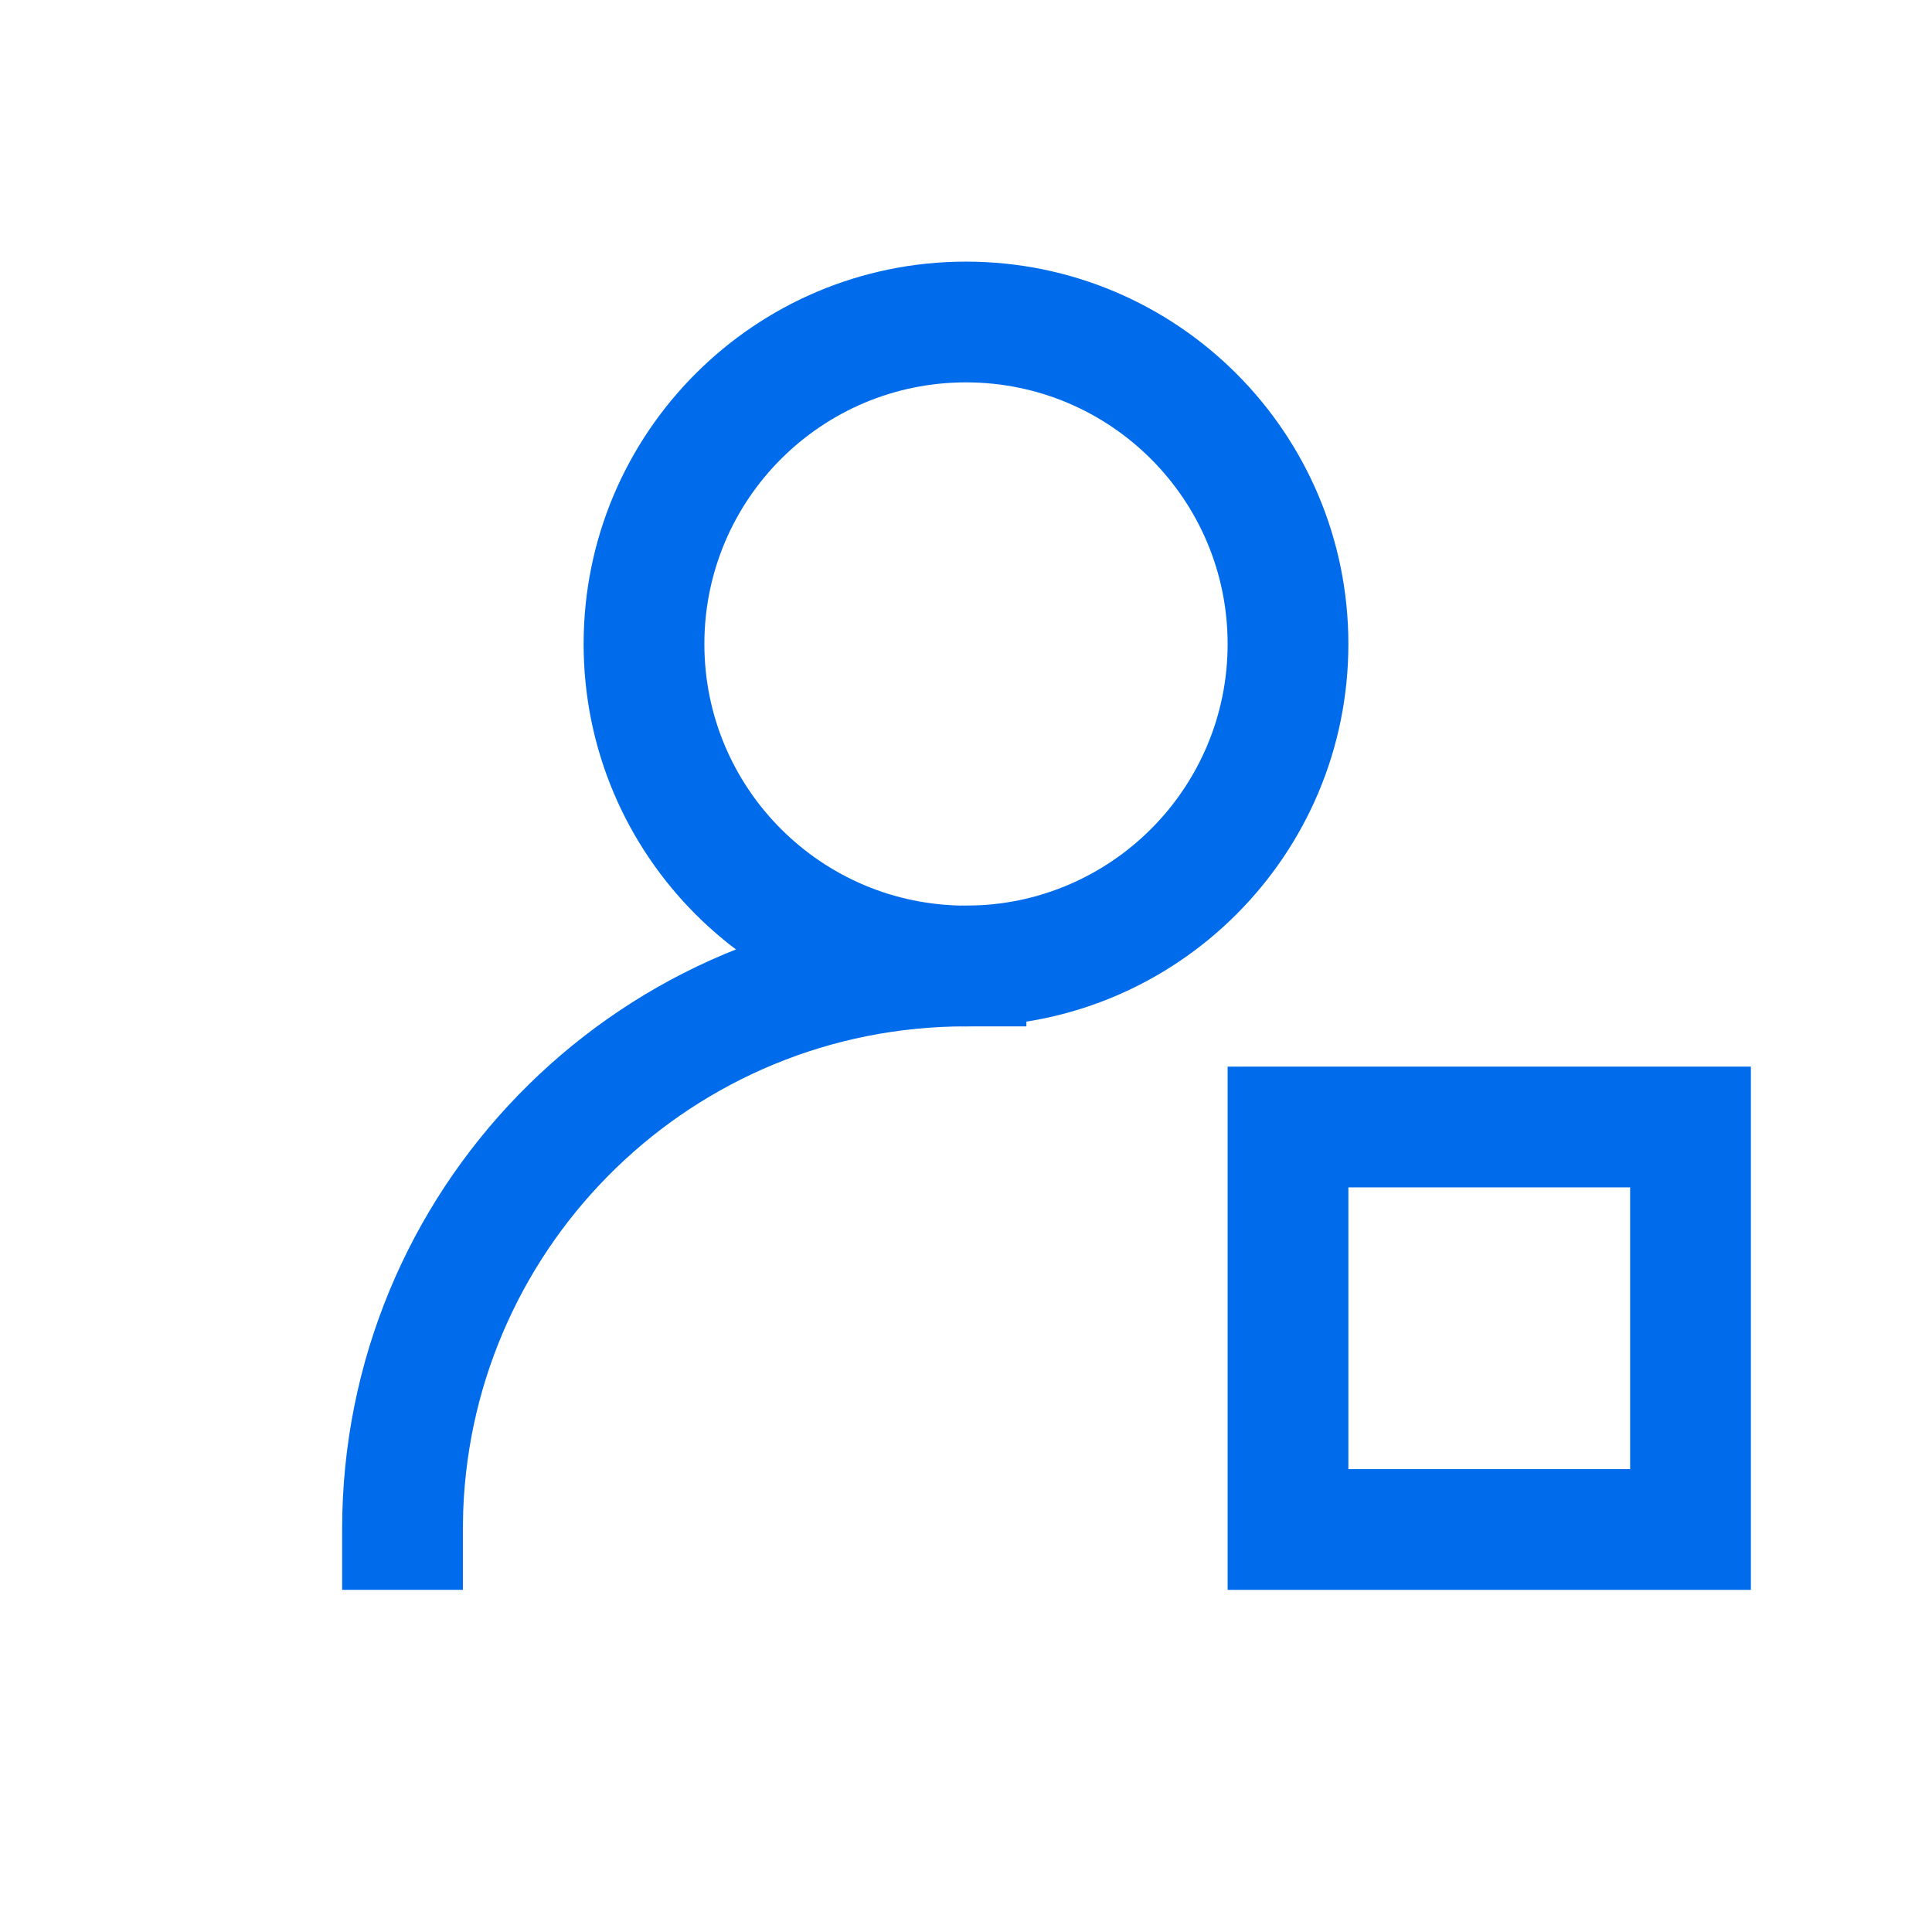
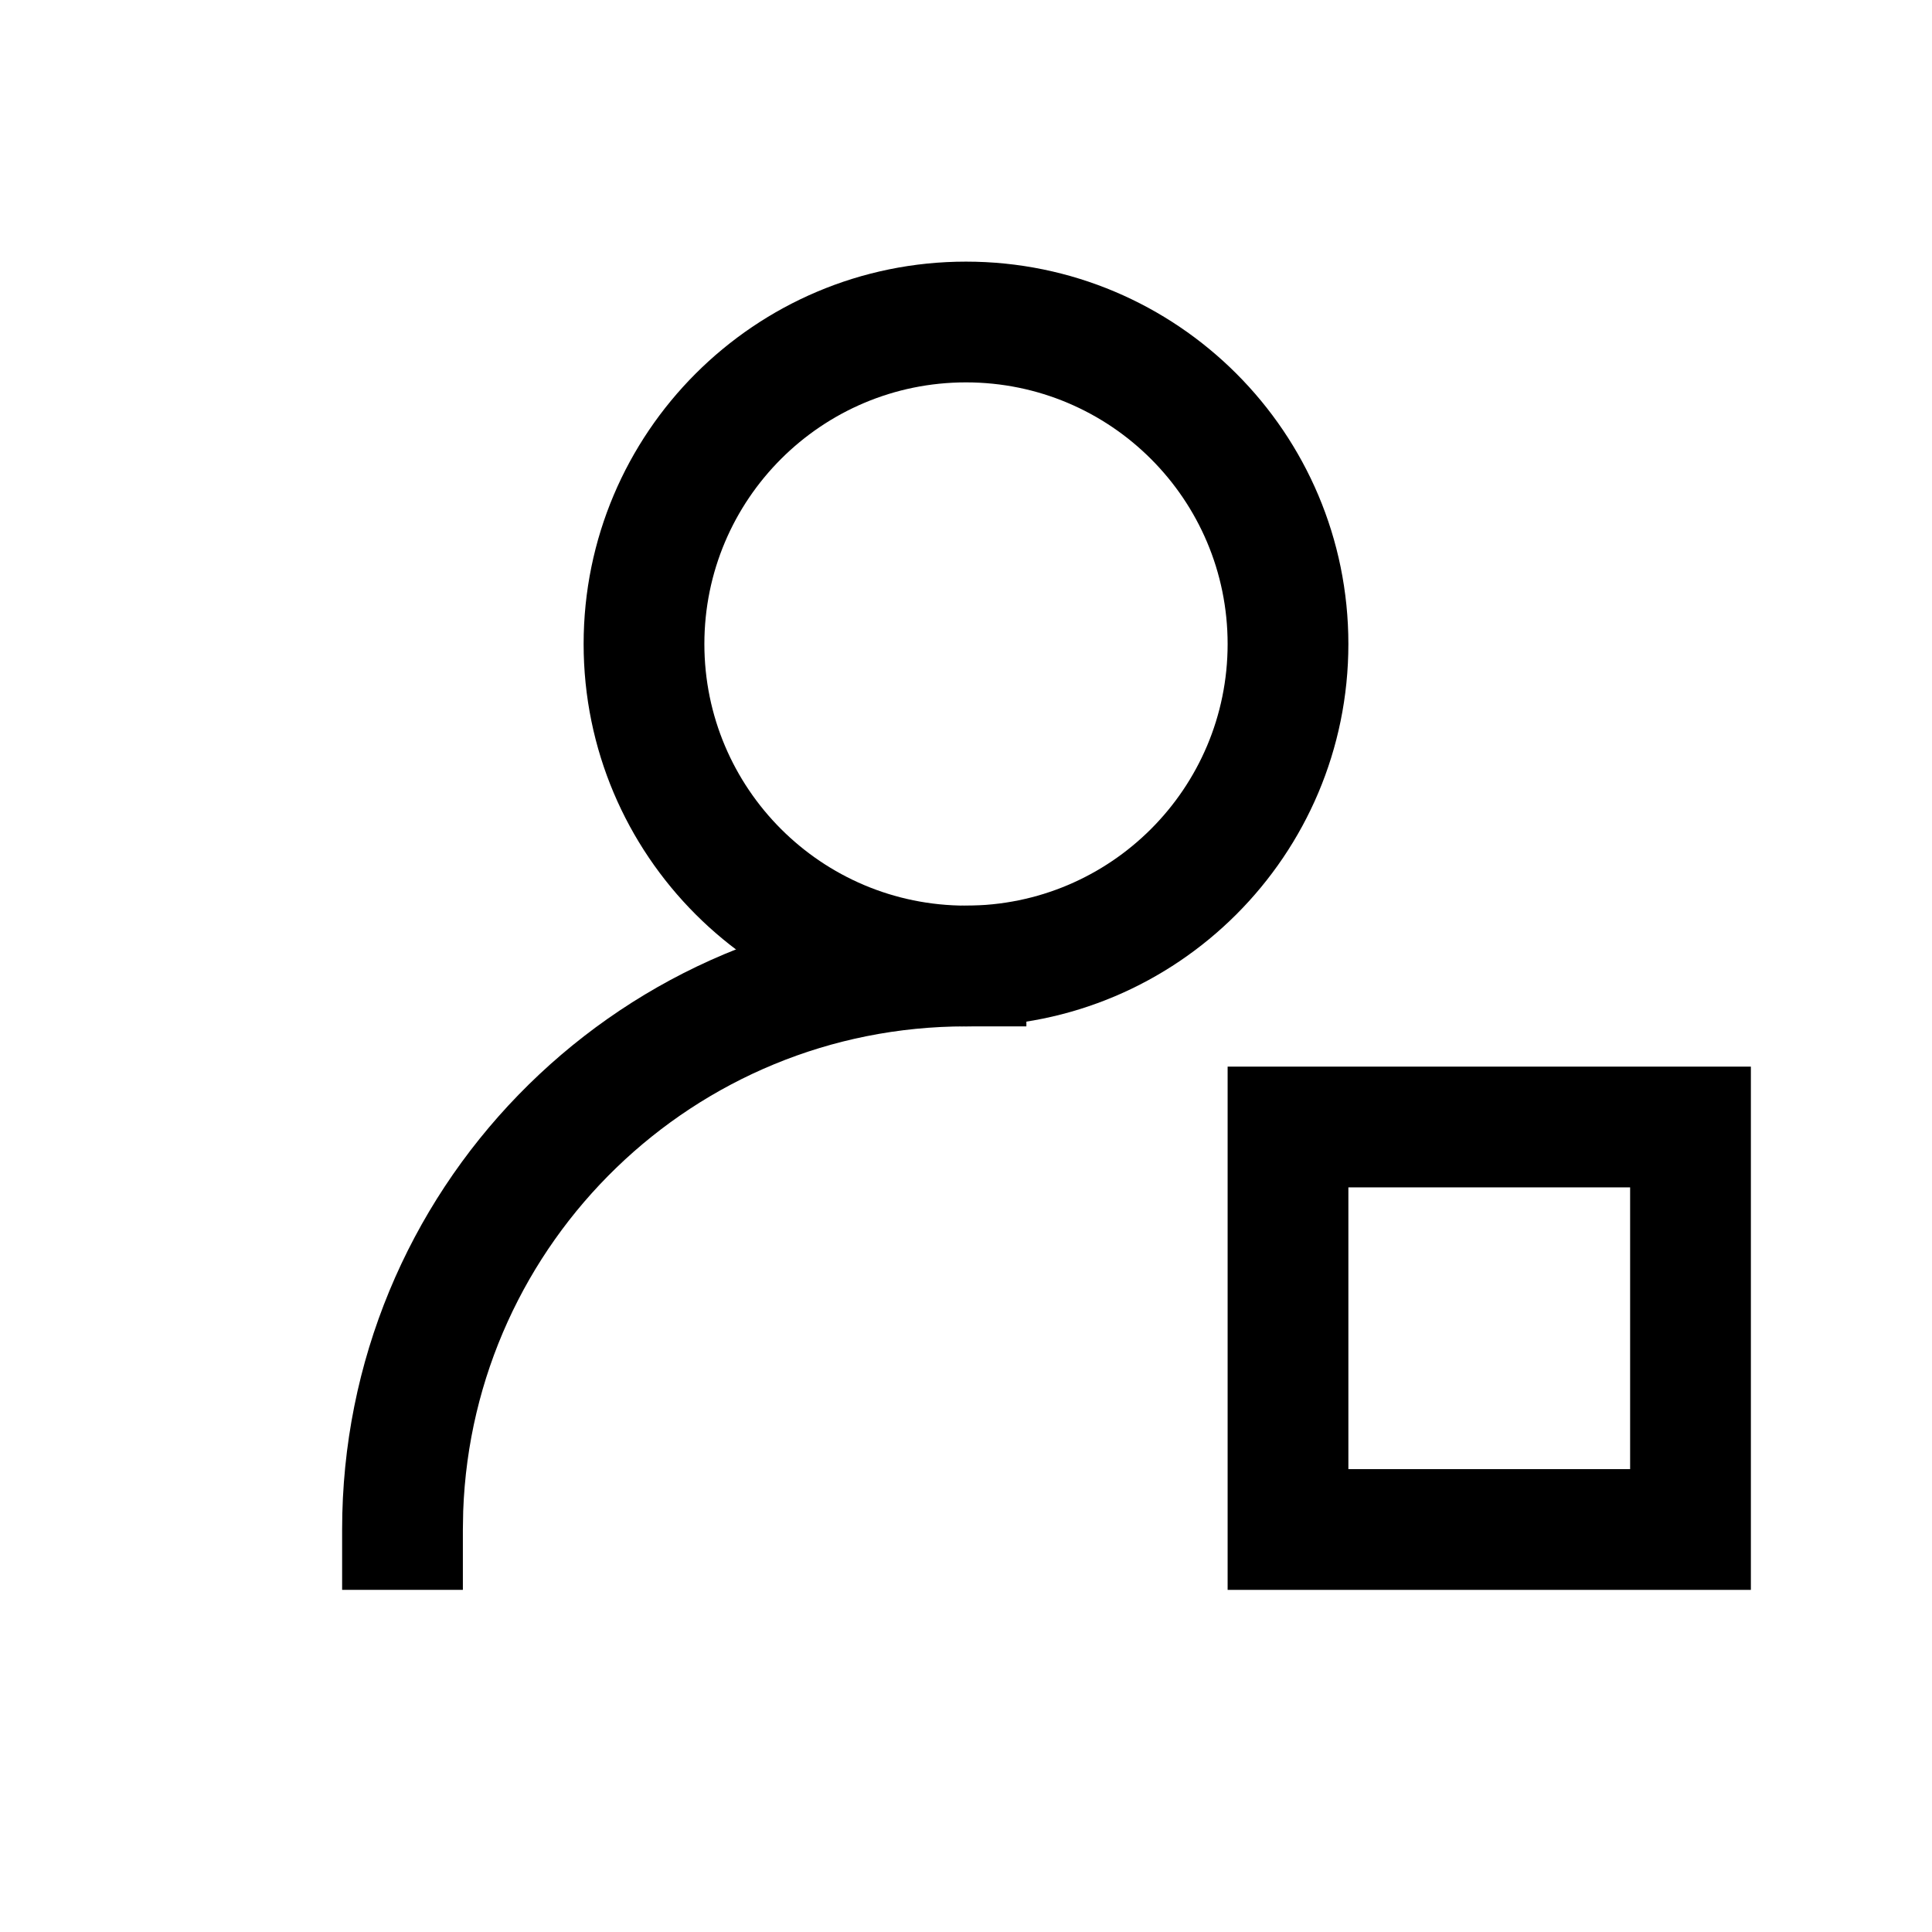
<svg xmlns="http://www.w3.org/2000/svg" width="24px" height="24px" viewBox="0 0 24 24" version="1.1">
-   <g id="icon-role-on" stroke="none" stroke-width="1" fill="none" fill-rule="evenodd">
-     <path d="M12,3.25 C9.377,3.25 7.25,5.377 7.25,8 C7.25,10.623 9.377,12.75 12,12.75 C14.623,12.75 16.75,10.623 16.75,8 C16.75,5.377 14.623,3.25 12,3.25 Z M12,4.75 C13.795,4.75 15.25,6.205 15.25,8 C15.25,9.795 13.795,11.25 12,11.25 C10.205,11.25 8.75,9.795 8.75,8 C8.75,6.205 10.205,4.75 12,4.75 Z" id="椭圆形" fill="#006CEB" fill-rule="nonzero" />
-     <path d="M12.75,11.25 L12.75,12.75 L12,12.75 C8.625,12.75 5.875,15.425 5.754,18.771 L5.75,19 L5.75,19.75 L4.25,19.75 L4.25,19 C4.25,14.802 7.588,11.384 11.754,11.254 L12,11.25 L12.75,11.25 Z" id="路径" fill="#006CEB" fill-rule="nonzero" />
-     <path d="M21.75,13.25 L15.25,13.25 L15.25,19.75 L21.75,19.75 L21.75,13.25 Z M20.25,14.75 L20.25,18.25 L16.75,18.25 L16.75,14.75 L20.25,14.75 Z" id="矩形" fill="#006CEB" fill-rule="nonzero" />
+   <g id="icon-role-on" stroke="none" stroke-width="1" fill-rule="evenodd">
+     <path d="M12,3.25 C9.377,3.25 7.25,5.377 7.25,8 C7.25,10.623 9.377,12.75 12,12.75 C14.623,12.75 16.75,10.623 16.75,8 C16.75,5.377 14.623,3.25 12,3.25 Z M12,4.75 C13.795,4.75 15.25,6.205 15.25,8 C15.25,9.795 13.795,11.25 12,11.25 C10.205,11.25 8.75,9.795 8.75,8 C8.75,6.205 10.205,4.75 12,4.75 Z" id="椭圆形" fill-rule="nonzero" />
+     <path d="M12.75,11.25 L12.75,12.75 L12,12.75 C8.625,12.75 5.875,15.425 5.754,18.771 L5.75,19 L5.75,19.75 L4.25,19.75 L4.25,19 C4.25,14.802 7.588,11.384 11.754,11.254 L12,11.25 L12.75,11.25 Z" id="路径" fill-rule="nonzero" />
+     <path d="M21.75,13.25 L15.25,13.25 L15.25,19.75 L21.75,19.75 L21.75,13.25 Z M20.25,14.75 L20.25,18.25 L16.75,18.25 L16.75,14.75 L20.25,14.75 Z" id="矩形" fill-rule="nonzero" />
  </g>
</svg>
